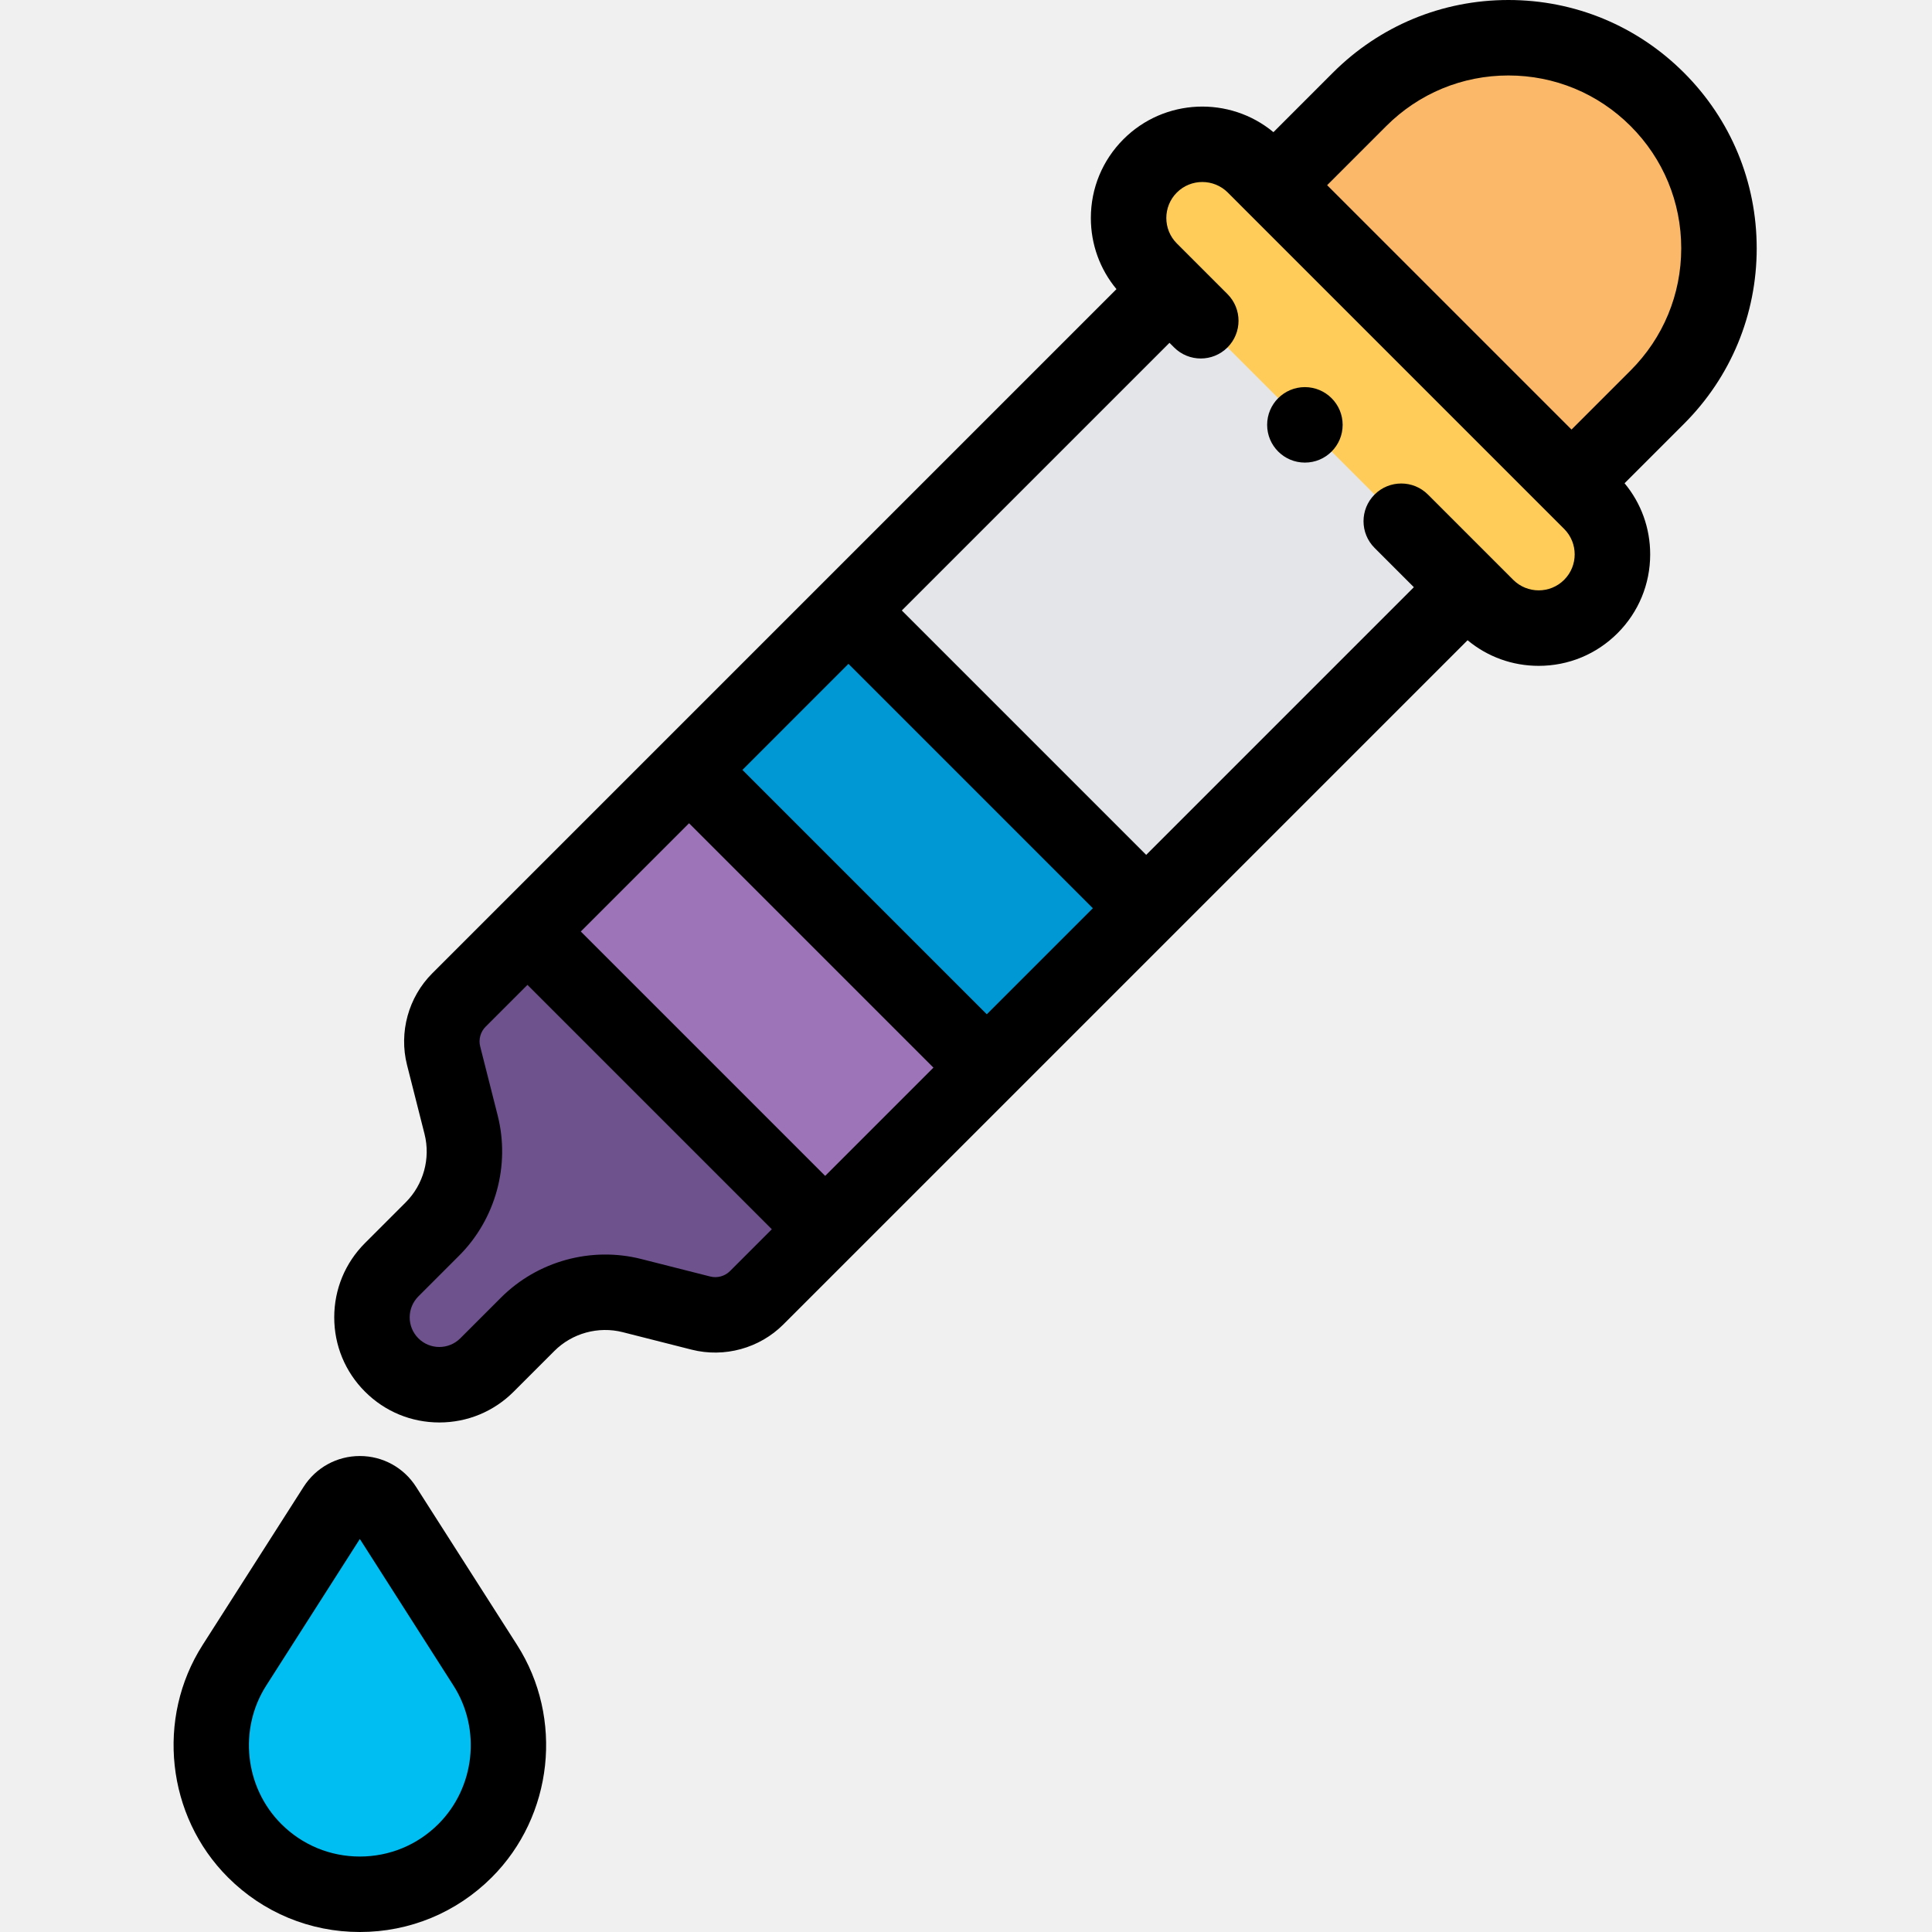
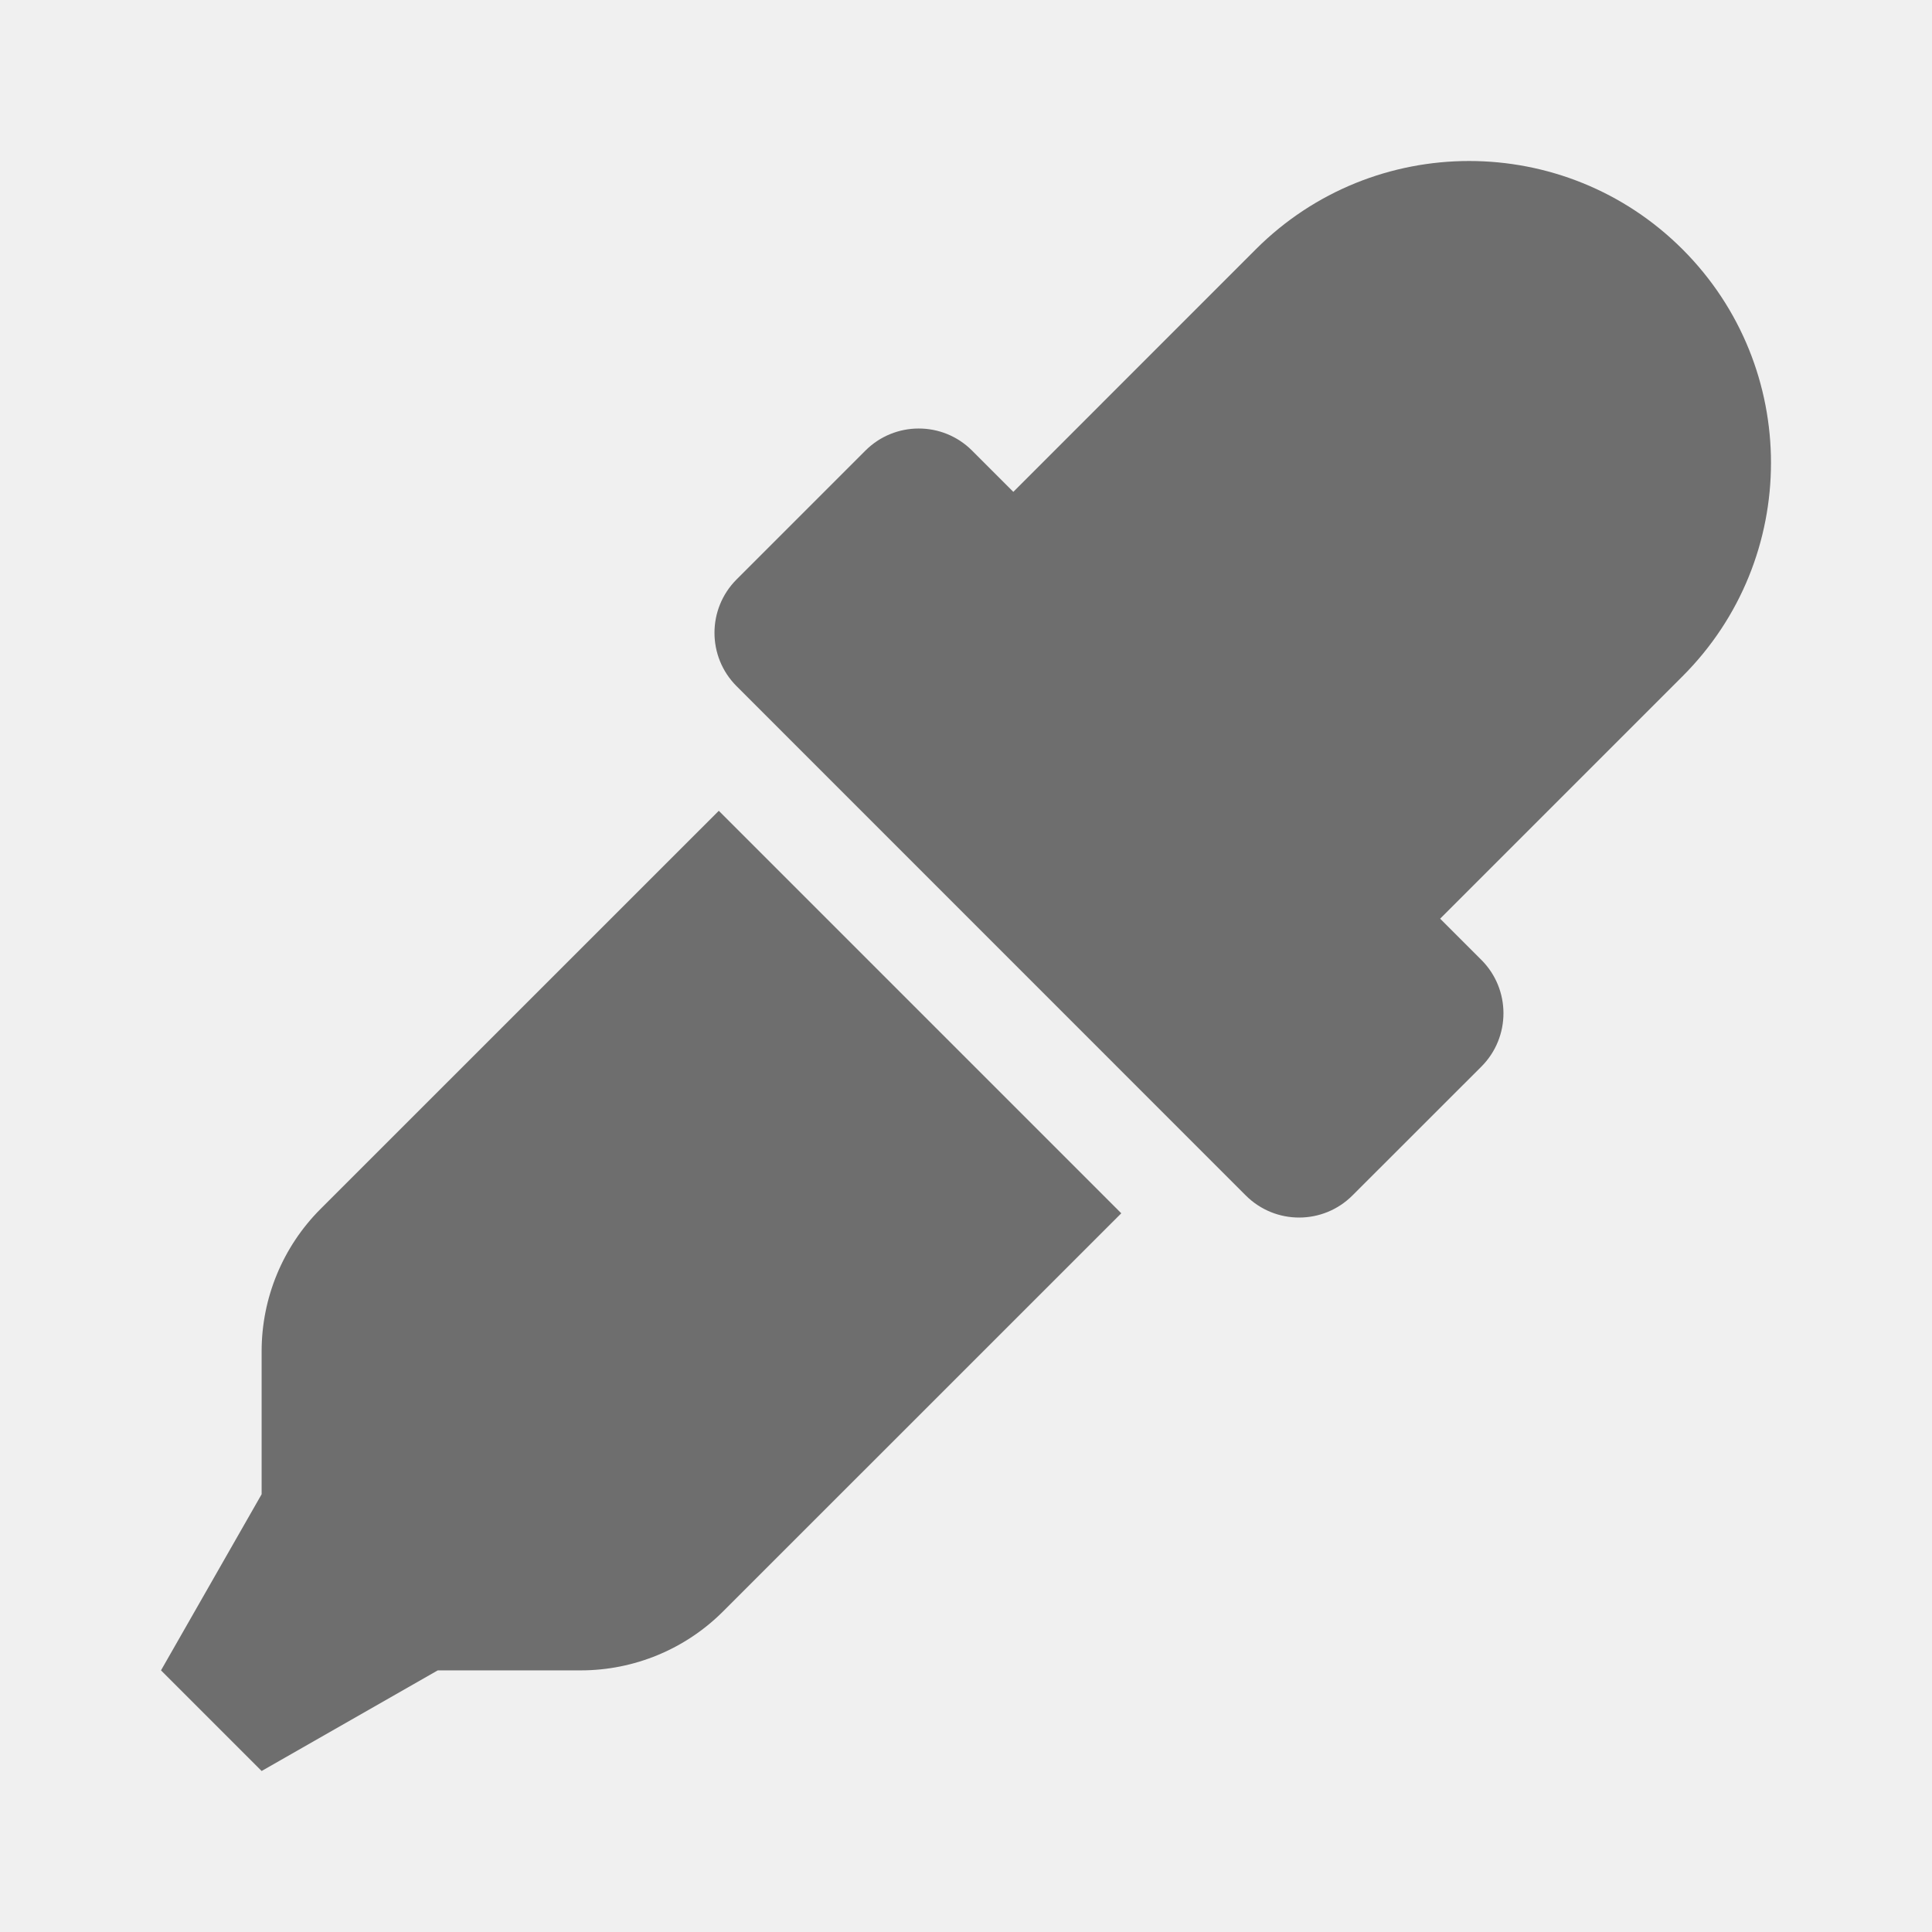
- <svg xmlns="http://www.w3.org/2000/svg" height="512pt" viewBox="-46 0 512 512" width="512pt">
-   <path d="m55.84 399.406c-3.02-4.727-9.93-4.727-12.949 0l-26.77 41.914c-9.965 15.605-7.738 36.035 5.352 49.125 15.406 15.406 40.379 15.406 55.785 0 13.09-13.09 15.316-33.52 5.352-49.125zm0 0" fill="#00bdf2" />
-   <path d="m207.887 290.559 19.254-19.254zm0 0" fill="#e4e5e8" />
-   <path d="m178.848 161.785 85.074-85.074 78.906 78.906-85.074 85.074zm0 0" fill="#e4e5e8" />
-   <path d="m286.445 43.953c-7.633-7.629-20.004-7.629-27.637 0-7.633 7.633-7.633 20.008 0 27.641l89.141 89.141c7.633 7.633 20.008 7.633 27.637 0 7.633-7.633 7.633-20.004 0-27.637zm0 0" fill="#ffcc5a" />
-   <path d="m393.199 26.344c-21.789-21.789-57.117-21.789-78.906 0l-22.73 22.73 78.906 78.902 22.73-22.73c21.789-21.789 21.789-57.113 0-78.902zm0 0" fill="#fbb868" />
-   <path d="m93.777 246.859-18.156 18.156c-3.859 3.859-5.402 9.469-4.062 14.762l4.641 18.293c2.512 9.902-.379 20.398-7.602 27.621l-10.797 10.797c-6.973 6.973-6.973 18.277 0 25.25 6.977 6.973 18.281 6.973 25.254 0l10.793-10.797c7.227-7.223 17.719-10.109 27.621-7.598l18.293 4.637c5.293 1.344 10.902-.199 14.766-4.062l18.152-18.152zm0 0" fill="#6e528e" />
-   <path d="m136.605 204.031-42.828 42.828 78.902 78.906 35.207-35.207 7.625-7.621zm0 0" fill="#9c74b7" />
-   <path d="m136.605 204.031 78.906 78.906 11.629-11.633 30.613-30.613-78.902-78.906zm0 0" fill="#0097d5" />
-   <path d="m91.035 435.938-26.77-41.91c-3.266-5.113-8.836-8.168-14.902-8.168-6.066 0-11.637 3.055-14.902 8.164l-26.766 41.914c-12.395 19.402-9.574 45.301 6.707 61.578 9.34 9.34 21.754 14.484 34.961 14.484 13.211 0 25.625-5.145 34.965-14.48 16.281-16.281 19.102-42.176 6.707-61.582zm-20.848 47.438c-5.562 5.562-12.957 8.625-20.824 8.625-7.863 0-15.258-3.062-20.82-8.625-9.695-9.695-11.375-25.117-3.996-36.672l24.816-38.855 24.816 38.855c7.379 11.555 5.699 26.977-3.992 36.672zm0 0" />
-   <path d="m419.543 65.793c0-17.574-6.844-34.098-19.273-46.523-12.426-12.426-28.949-19.27-46.523-19.27-17.574 0-34.094 6.844-46.523 19.27l-15.75 15.754c-11.594-9.621-28.875-9-39.734 1.859-5.582 5.582-8.652 13-8.652 20.891 0 6.965 2.395 13.559 6.789 18.848l-163.172 163.168-18.152 18.152c-6.32 6.32-8.883 15.629-6.684 24.297l4.637 18.289c1.637 6.453-.27 13.387-4.977 18.094l-10.797 10.797c-5.262 5.262-8.156 12.254-8.156 19.695 0 7.441 2.895 14.438 8.156 19.695 5.262 5.262 12.258 8.16 19.699 8.16 7.438 0 14.434-2.898 19.695-8.16l10.793-10.793c4.707-4.707 11.641-6.613 18.094-4.98l18.293 4.641c8.668 2.191 17.977-.367 24.293-6.688l18.137-18.133c.004-.008.012-.012.02-.02l163.168-163.168c5.289 4.395 11.883 6.789 18.848 6.789 7.891 0 15.309-3.074 20.891-8.652 5.578-5.582 8.652-13 8.652-20.891 0-6.965-2.395-13.559-6.789-18.848l15.75-15.75c12.426-12.426 19.27-28.949 19.27-46.523zm-204.031 203-64.762-64.762 28.102-28.105 64.762 64.766zm-78.906-50.621 64.762 64.762-28.688 28.688-64.762-64.762zm5.613 120.117-18.293-4.641c-13.25-3.359-27.484.559-37.148 10.223l-10.797 10.797c-3.062 3.062-8.047 3.062-11.105 0-1.484-1.484-2.301-3.457-2.301-5.555 0-2.098.816-4.07 2.301-5.555l10.793-10.793c9.668-9.668 13.582-23.902 10.223-37.152l-4.637-18.293c-.473-1.867.078-3.871 1.441-5.234l11.082-11.082 64.762 64.762-11.082 11.082c-1.363 1.363-3.371 1.914-5.238 1.441zm226.297-184.629c-3.723 3.723-9.773 3.723-13.496 0l-22.602-22.602c-3.906-3.902-10.234-3.902-14.141 0-3.906 3.906-3.906 10.238 0 14.145l10.41 10.41-70.934 70.934-64.762-64.762 70.934-70.934 1.227 1.227c3.902 3.902 10.234 3.902 14.141 0 3.906-3.906 3.906-10.238 0-14.145l-13.414-13.414c-3.723-3.719-3.723-9.773 0-13.496 3.719-3.719 9.773-3.719 13.496 0l5.082 5.086c.012.012.023.023.035.035l78.902 78.906h.004l5.117 5.117c3.723 3.723 3.723 9.773 0 13.492zm17.613-55.484-15.66 15.66-64.762-64.762 15.66-15.66c8.648-8.648 20.148-13.414 32.379-13.414 12.234 0 23.734 4.766 32.383 13.414 8.648 8.648 13.414 20.148 13.414 32.379 0 12.234-4.766 23.73-13.414 32.383zm0 0" />
-   <path d="m299.805 102.59c-5.523 0-10 4.477-10 10 0 5.52 4.477 10 10 10h.023c5.523 0 9.988-4.48 9.988-10 0-5.523-4.488-10-10.012-10zm0 0" />
+ <svg xmlns="http://www.w3.org/2000/svg" width="24" height="24" viewBox="0 0 24 24" fill="none">
+   <g clip-path="url(#clip0)">
+     <path d="M3.982 15.018C3.514 15.486 3.25 16.122 3.25 16.786V18.562L2 20.75L3.25 22L5.438 20.75H7.214C7.877 20.75 8.513 20.487 8.982 20.018L13.929 15.072L8.929 10.072L3.982 15.018ZM20.902 3.098C19.438 1.634 17.062 1.634 15.599 3.098L12.588 6.11L12.076 5.598C11.707 5.229 11.113 5.234 10.75 5.598L9.15 7.198C8.784 7.564 8.784 8.158 9.15 8.524L15.475 14.85C15.844 15.219 16.438 15.214 16.801 14.85L18.402 13.25C18.768 12.884 18.768 12.29 18.402 11.924L17.89 11.412L20.901 8.401C22.366 6.937 22.366 4.563 20.902 3.098Z" fill="black" fill-opacity="0.541" />
+   </g>
+   <defs>
+     <clipPath id="clip0">
+       <rect width="20" height="20" fill="white" transform="translate(2 2)" />
+     </clipPath>
+   </defs>
</svg>
